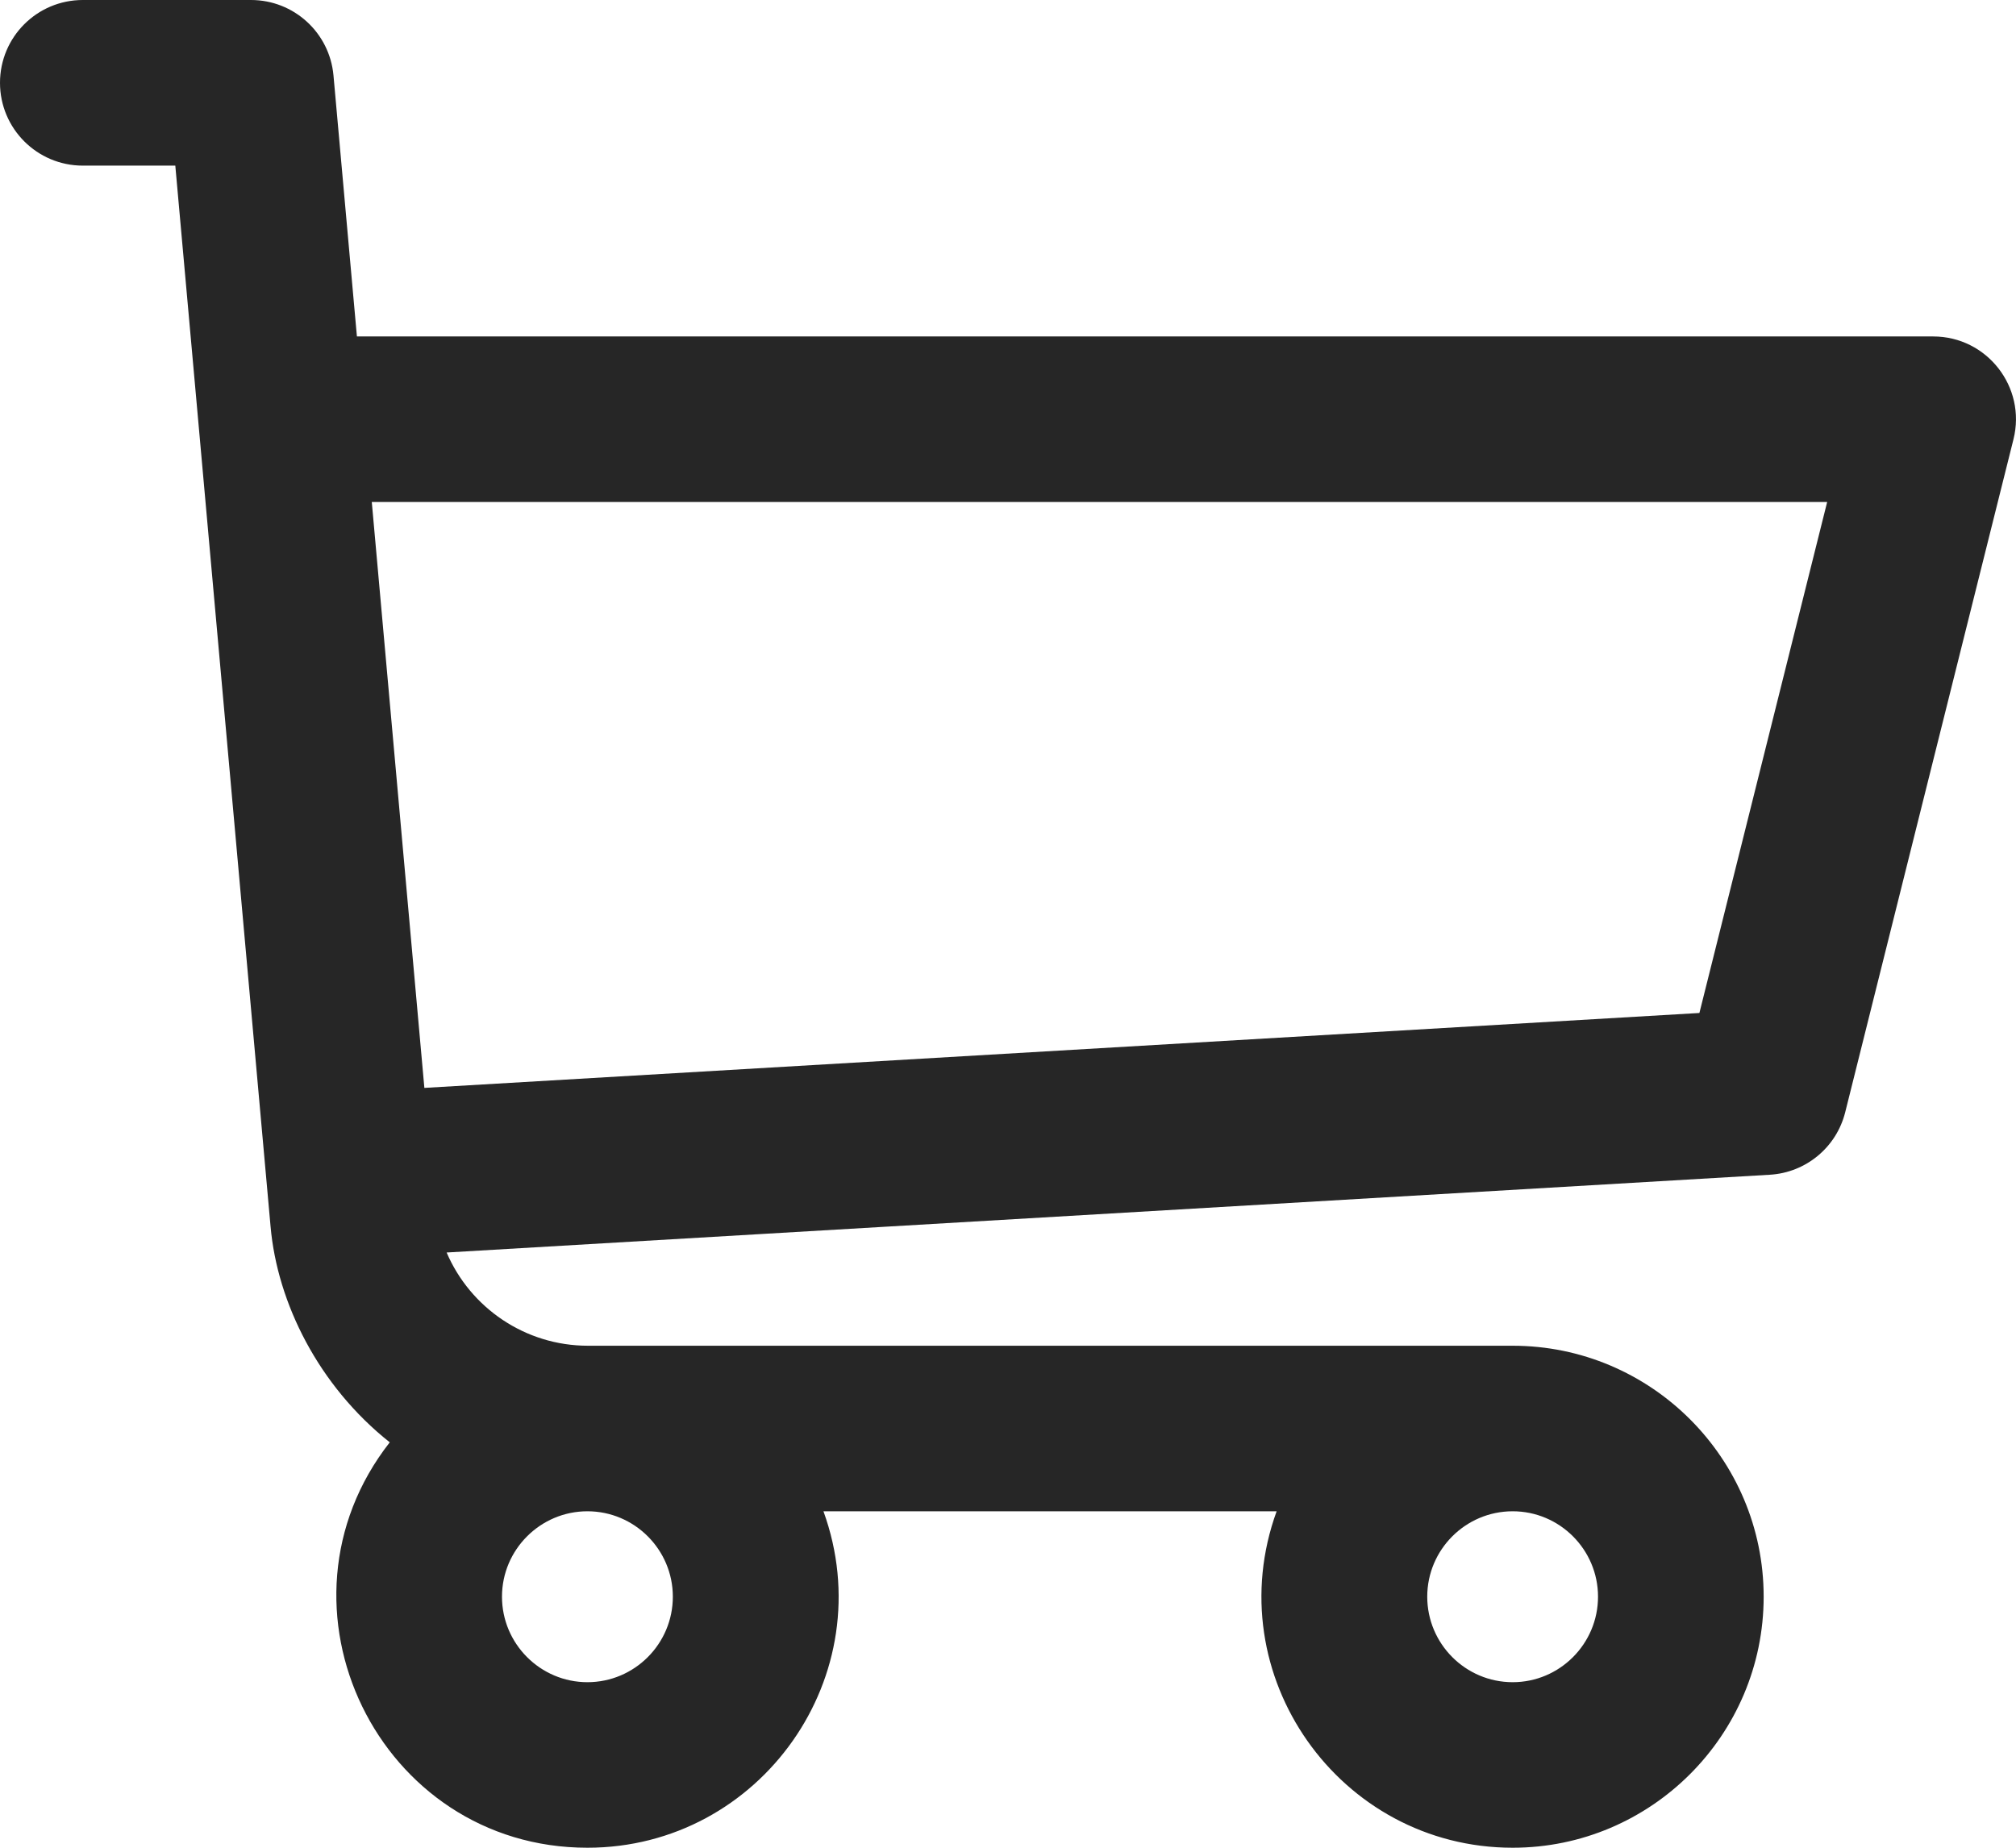
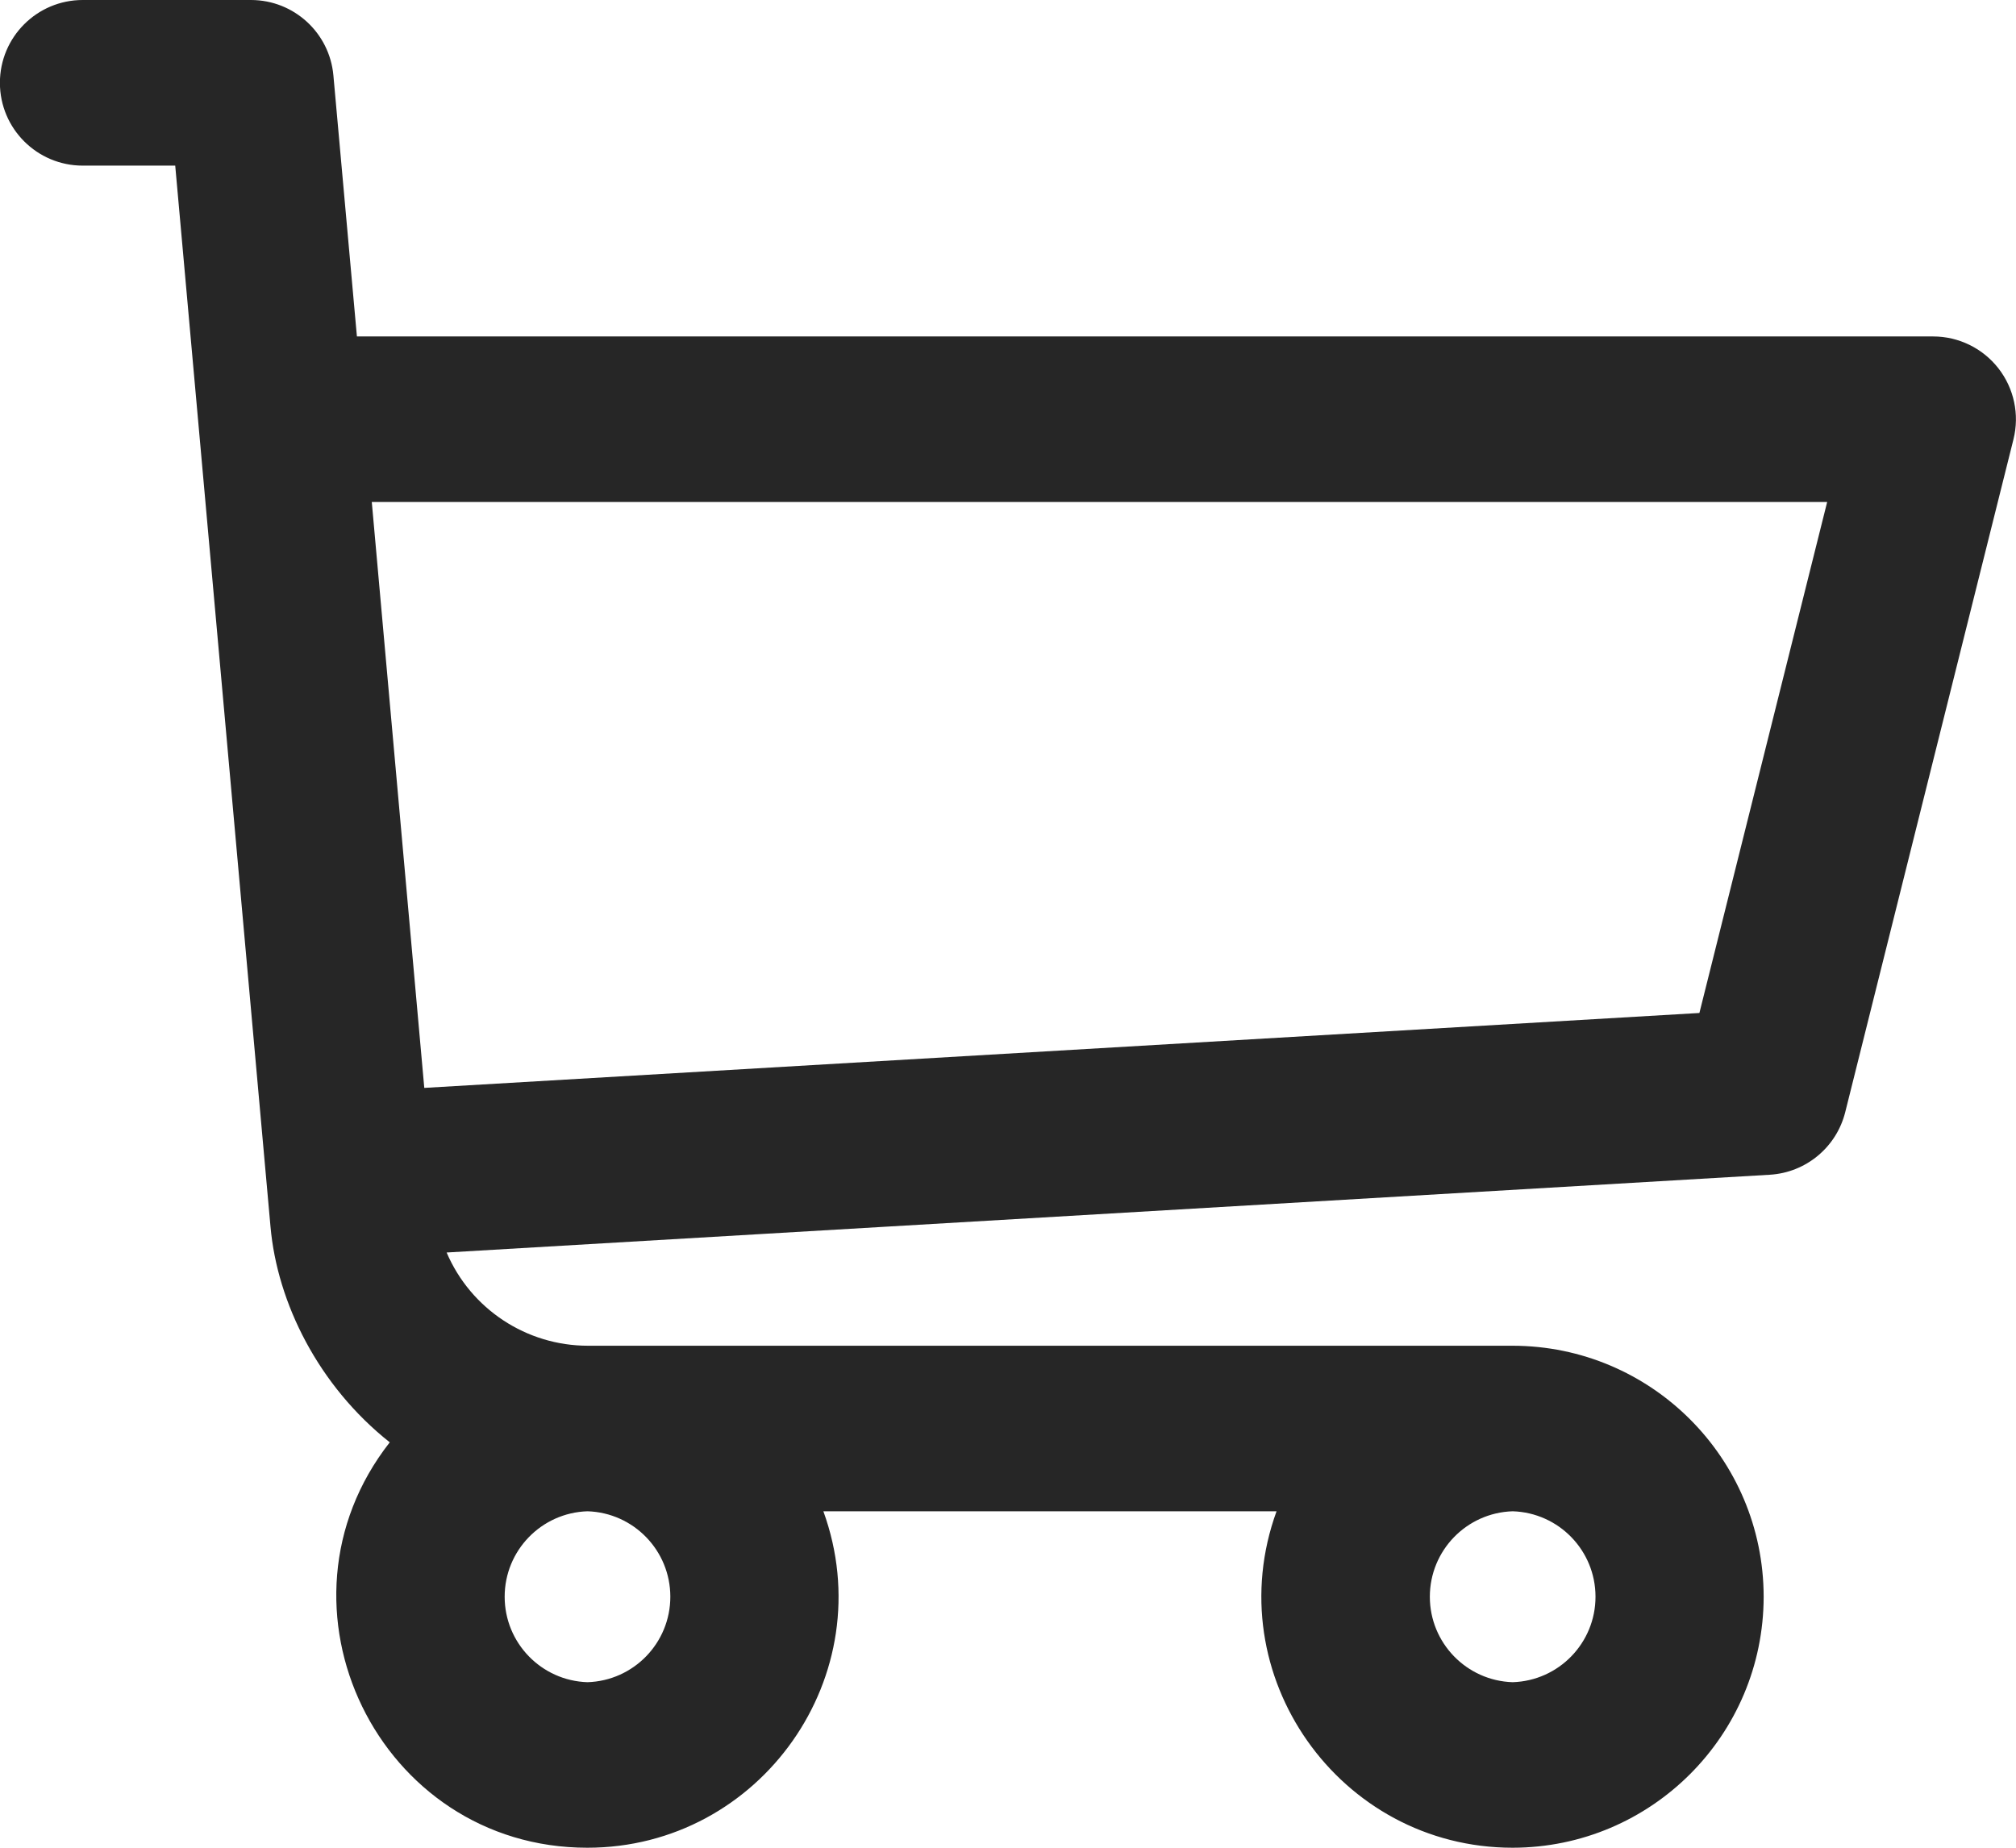
- <svg xmlns="http://www.w3.org/2000/svg" width="24" height="22" viewBox="0 0 24 22" fill="none">
-   <path d="M23.014 4.006H4.249L3.97 0.898C3.924 0.389 3.498 0 2.988 0H0.986C0.441 0 0 0.441 0 0.986C0 1.53 0.441 1.972 0.986 1.972H2.087C2.689 8.679 1.133 -8.657 3.221 14.603C3.301 15.513 3.793 16.501 4.64 17.173C3.113 19.124 4.508 22 6.993 22C9.056 22 10.51 19.943 9.803 17.994H15.198C14.491 19.94 15.943 22 18.008 22C19.655 22 20.996 20.659 20.996 19.011C20.996 17.363 19.655 16.023 18.008 16.023H7C6.251 16.023 5.599 15.571 5.317 14.913L21.069 13.987C21.499 13.962 21.863 13.66 21.967 13.242L23.97 5.23C24.125 4.609 23.655 4.006 23.014 4.006ZM6.993 20.029C6.433 20.029 5.976 19.572 5.976 19.011C5.976 18.451 6.433 17.994 6.993 17.994C7.554 17.994 8.01 18.451 8.01 19.011C8.01 19.572 7.554 20.029 6.993 20.029ZM18.008 20.029C17.447 20.029 16.991 19.572 16.991 19.011C16.991 18.451 17.447 17.994 18.008 17.994C18.568 17.994 19.024 18.451 19.024 19.011C19.024 19.572 18.568 20.029 18.008 20.029ZM20.231 12.061L5.052 12.953L4.426 5.977H21.752L20.231 12.061Z" fill="#262626" />
+ <svg xmlns="http://www.w3.org/2000/svg" width="24" height="22" fill="none">
+   <path d="M23.014 4.006H4.249L3.969.898A.986.986 0 002.99 0H.985a.986.986 0 000 1.972h1.101L3.22 14.603c.08.91.572 1.898 1.42 2.57C3.112 19.123 4.507 22 6.992 22c2.063 0 3.517-2.057 2.81-4.006h5.395C14.49 19.94 15.943 22 18.008 22a2.992 2.992 0 002.988-2.989 2.992 2.992 0 00-2.988-2.988H7a1.83 1.83 0 01-1.683-1.11l15.752-.926a.986.986 0 00.898-.745L23.97 5.23a.986.986 0 00-.956-1.224zM6.994 20.029a1.018 1.018 0 010-2.035 1.018 1.018 0 010 2.035zm11.014 0a1.018 1.018 0 010-2.035 1.018 1.018 0 010 2.035zm2.223-7.968l-15.18.892-.625-6.976h17.326l-1.521 6.084z" fill="#262626" />
</svg>
